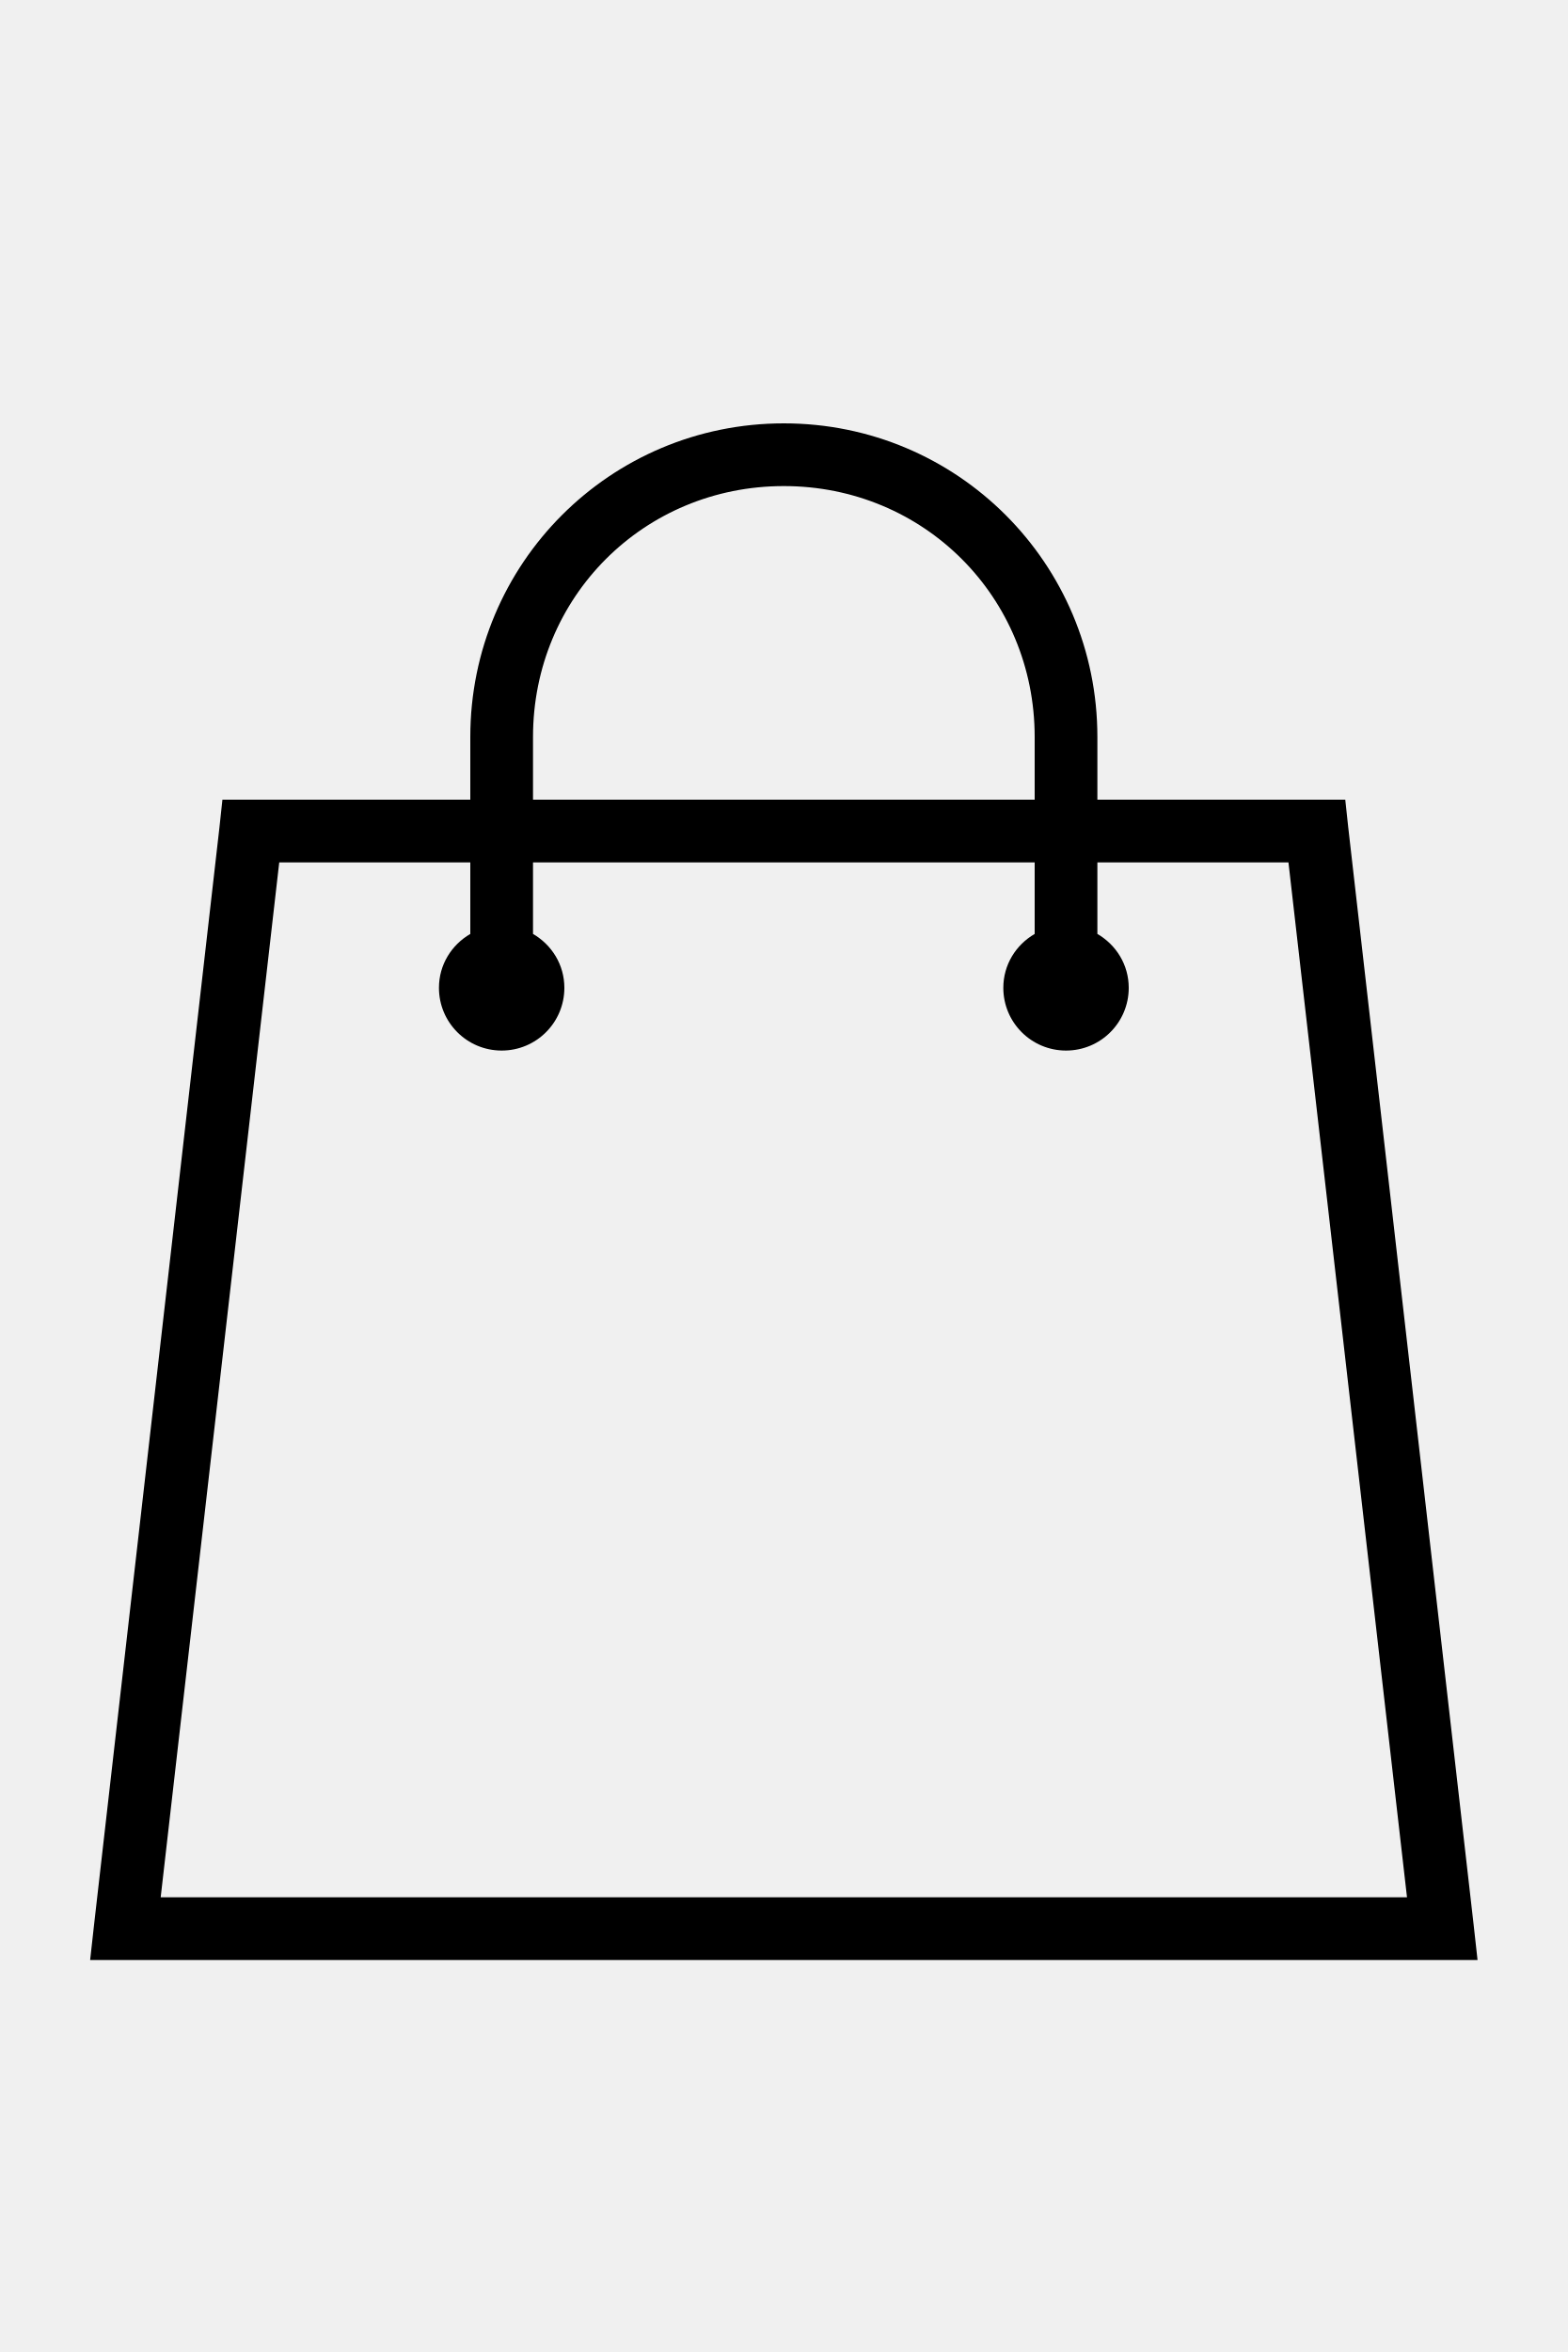
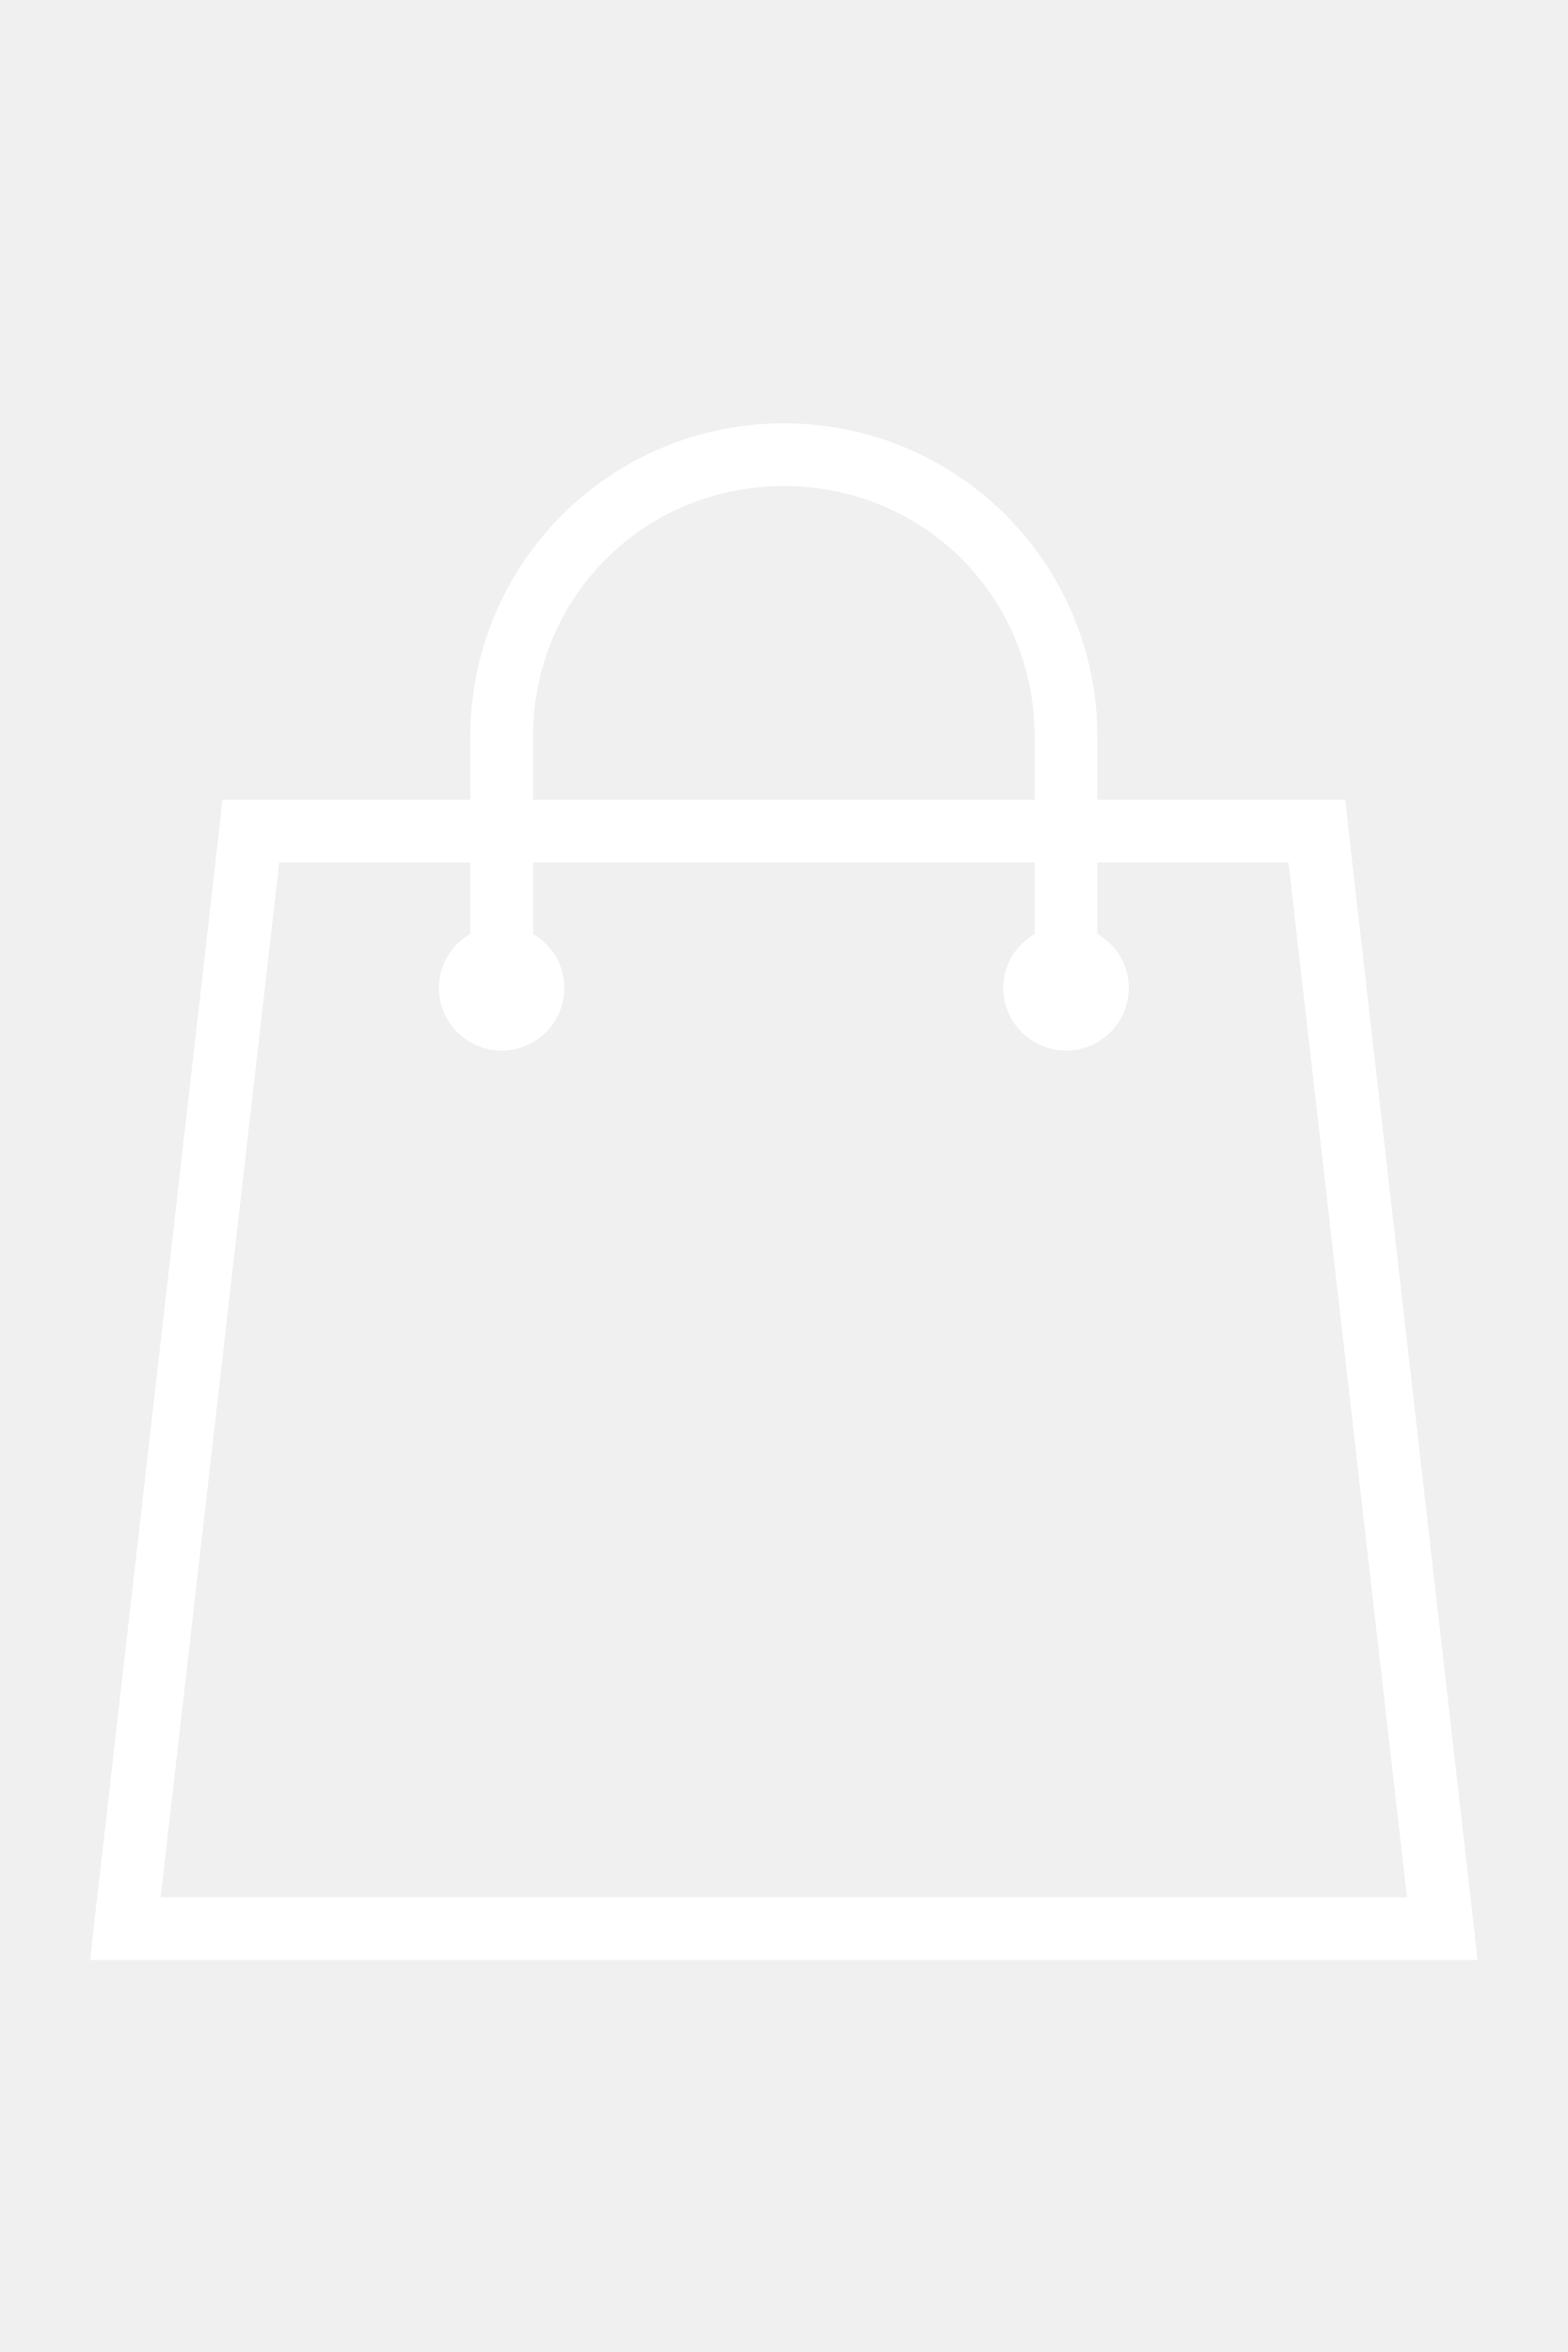
- <svg xmlns="http://www.w3.org/2000/svg" viewBox="0 0 50 50" width="12" height="18" fill="currentColor">
+ <svg xmlns="http://www.w3.org/2000/svg" viewBox="0 0 50 50" width="12" height="18" fill="#fff">
  <path d="M 25 1 C 19.465 1 15 5.465 15 11 L 15 13 L 7.094 13 L 7 13.875 L 3 48.875 L 2.875 50 L 47.125 50 L 47 48.875 L 43 13.875 L 42.906 13 L 35 13 L 35 11 C 35 5.465 30.535 1 25 1 Z M 25 3 C 29.465 3 33 6.535 33 11 L 33 13 L 17 13 L 17 11 C 17 6.535 20.535 3 25 3 Z M 8.906 15 L 15 15 L 15 17.281 C 14.402 17.629 14 18.262 14 19 C 14 20.105 14.895 21 16 21 C 17.105 21 18 20.105 18 19 C 18 18.262 17.598 17.629 17 17.281 L 17 15 L 33 15 L 33 17.281 C 32.402 17.629 32 18.262 32 19 C 32 20.105 32.895 21 34 21 C 35.105 21 36 20.105 36 19 C 36 18.262 35.598 17.629 35 17.281 L 35 15 L 41.094 15 L 44.875 48 L 5.125 48 Z" />
</svg>
